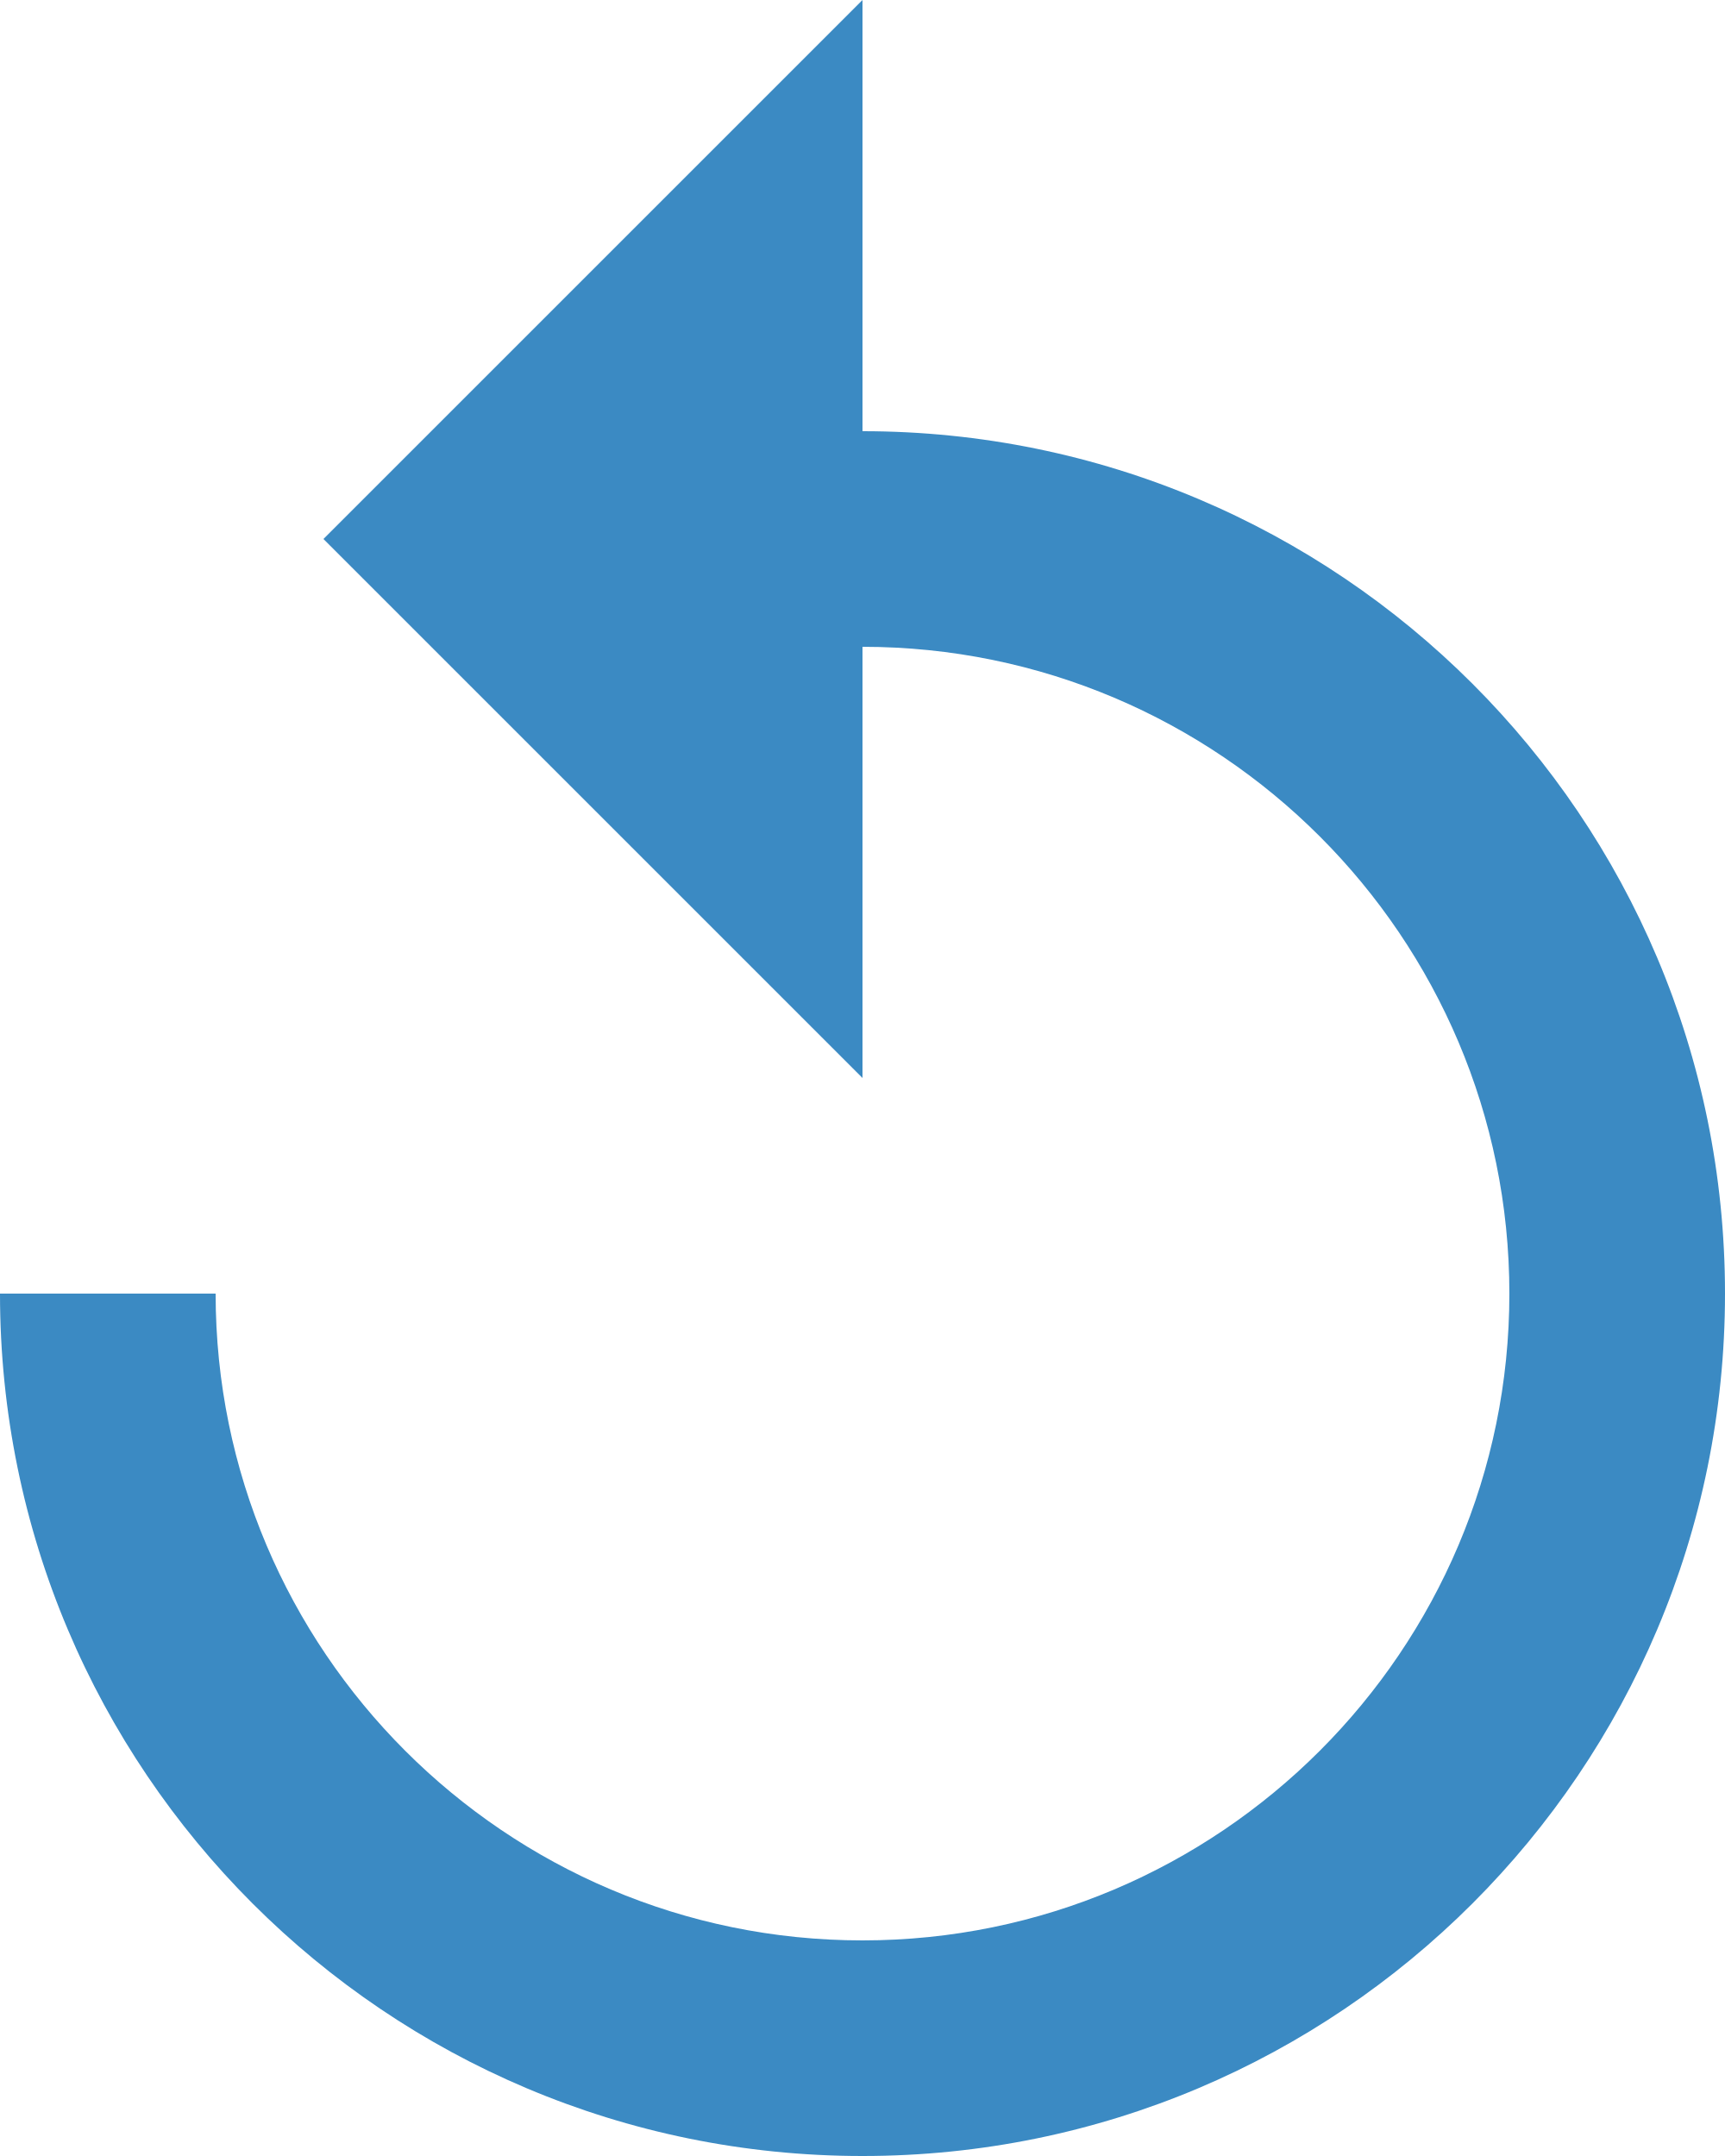
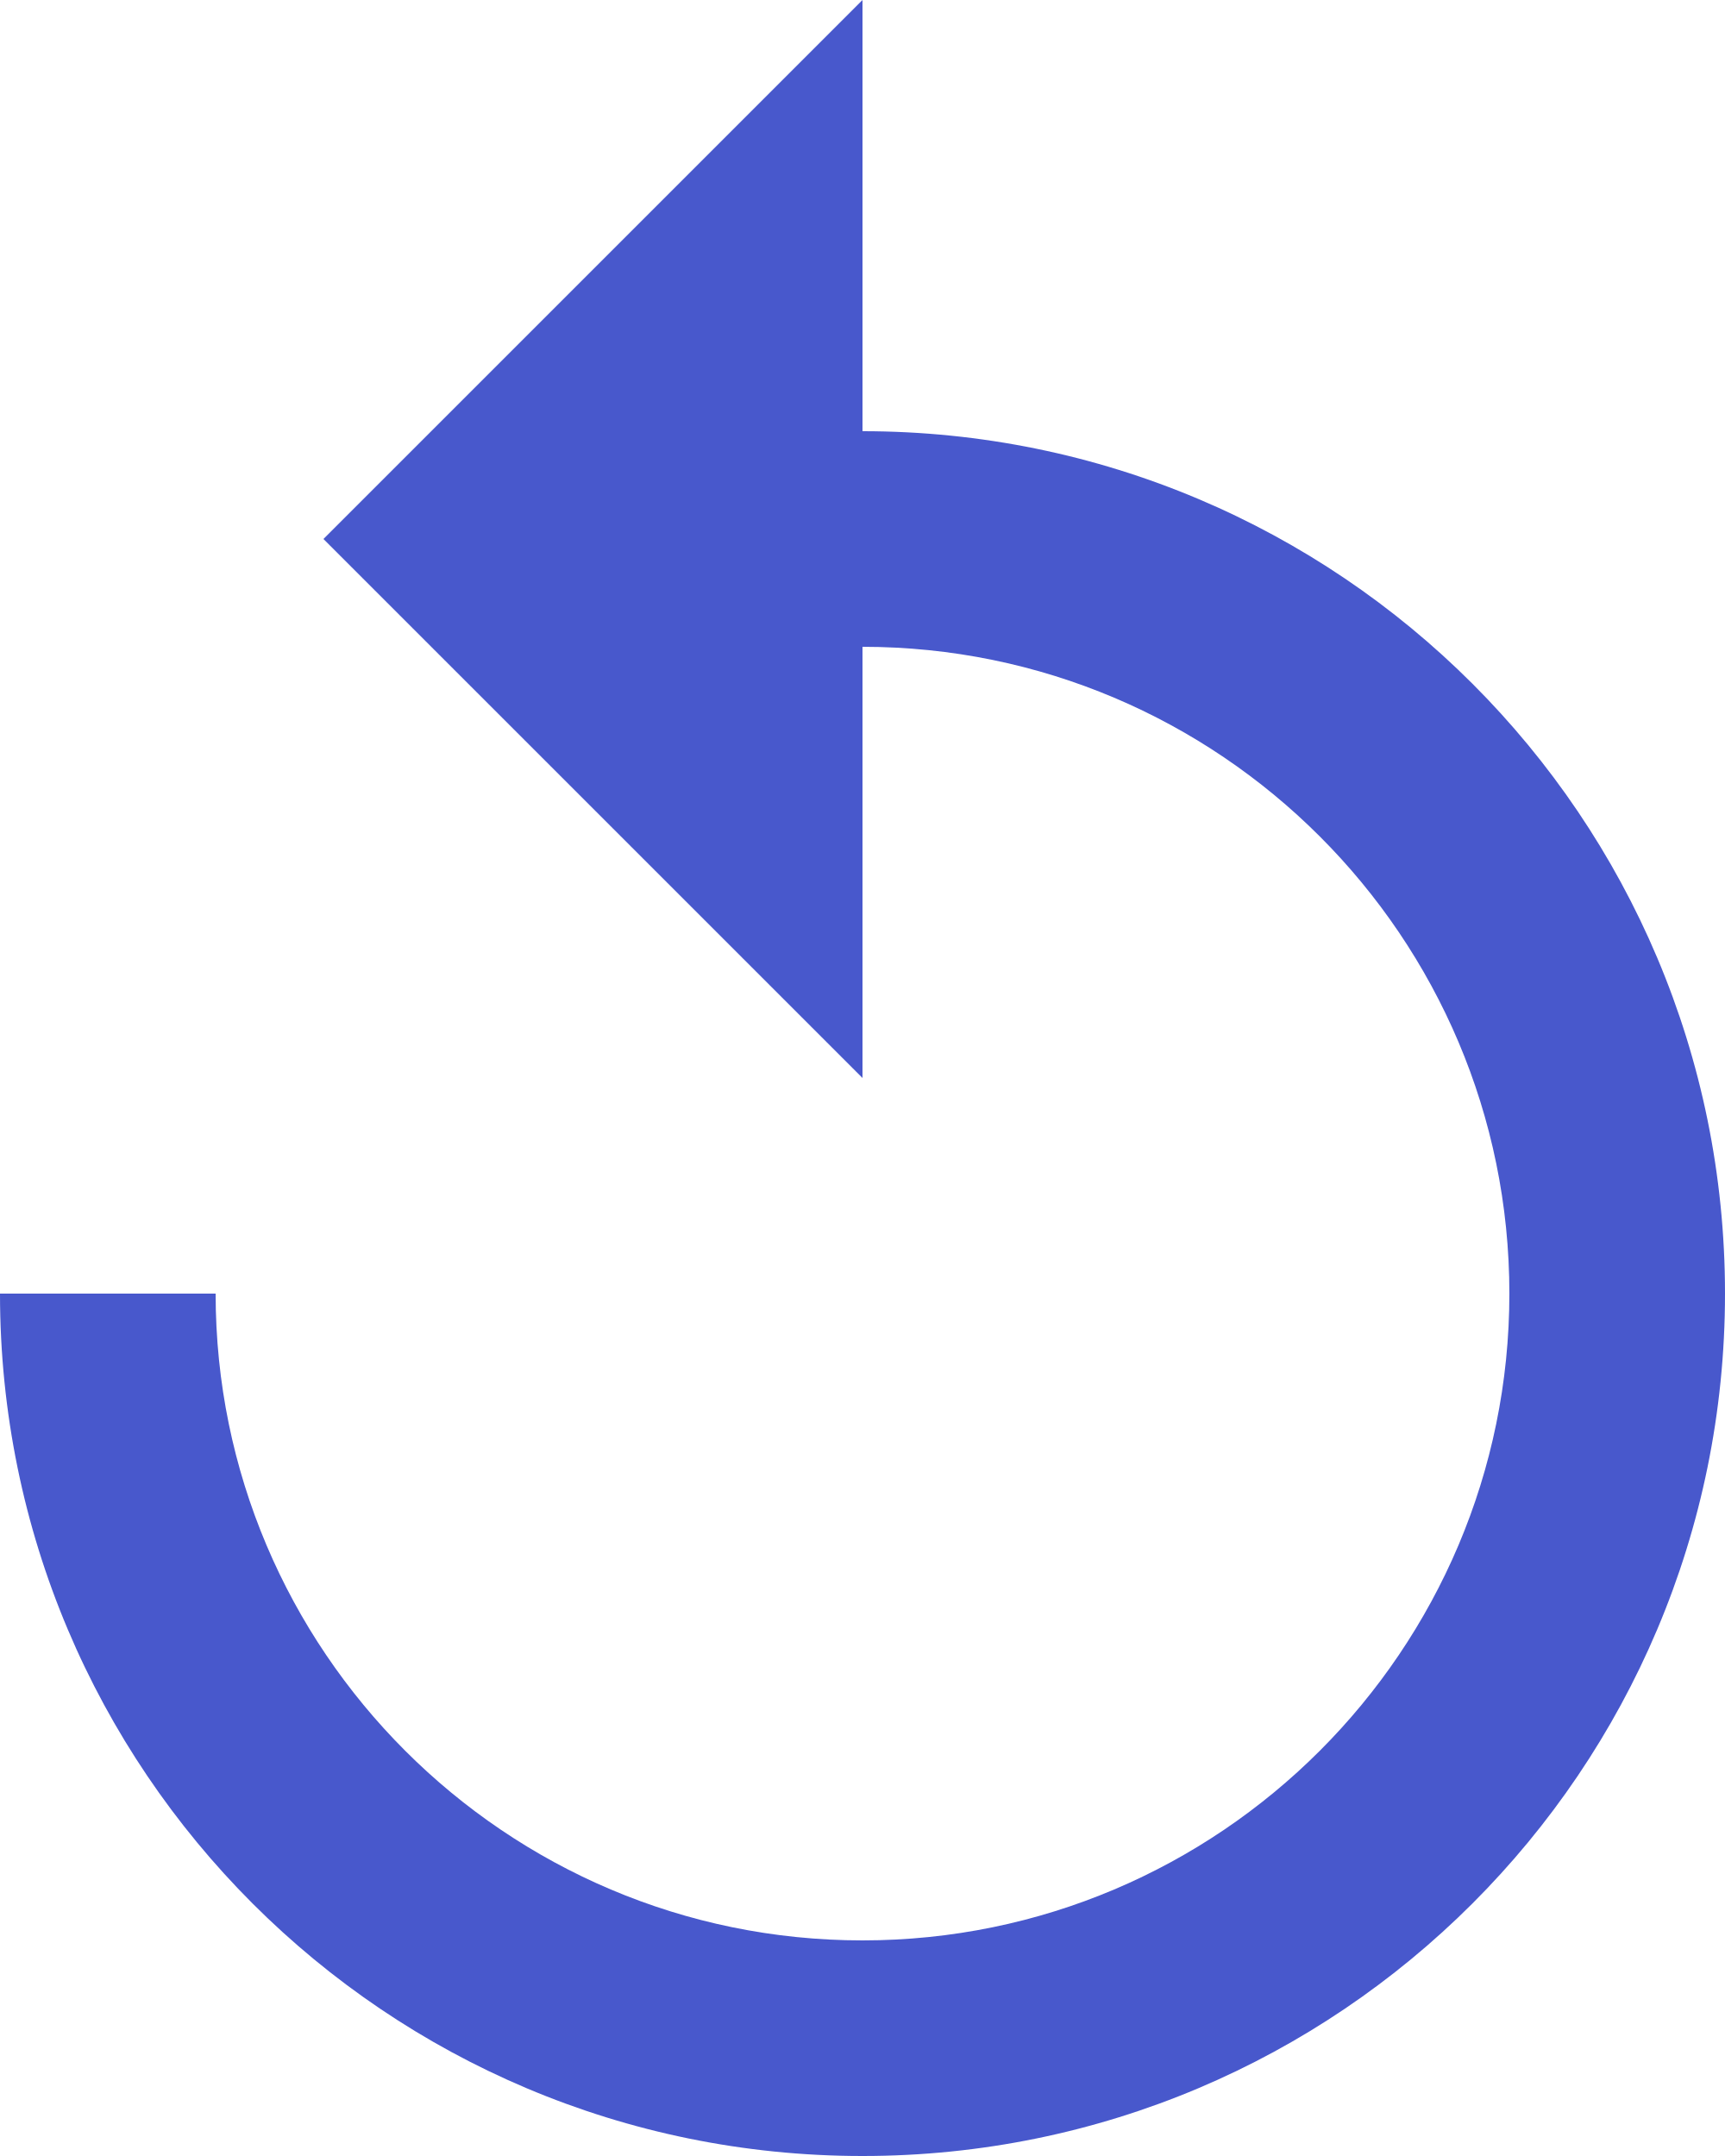
<svg xmlns="http://www.w3.org/2000/svg" width="16" height="20" viewBox="0 0 16 20" fill="none">
-   <path d="M8 4V0L3 5L8 10V6C11.31 6 14 8.69 14 12C14 15.31 11.31 18 8 18C4.69 18 2 15.31 2 12H0C0 16.42 3.58 20 8 20C12.42 20 16 16.42 16 12C16 7.58 12.42 4 8 4Z" fill="#3B8AC3" />
+   <path d="M8 4V0L3 5L8 10V6C11.31 6 14 8.69 14 12C14 15.31 11.31 18 8 18C4.69 18 2 15.31 2 12H0C0 16.42 3.58 20 8 20C12.42 20 16 16.42 16 12C16 7.58 12.42 4 8 4Z" fill="#4858CC" />
</svg>
